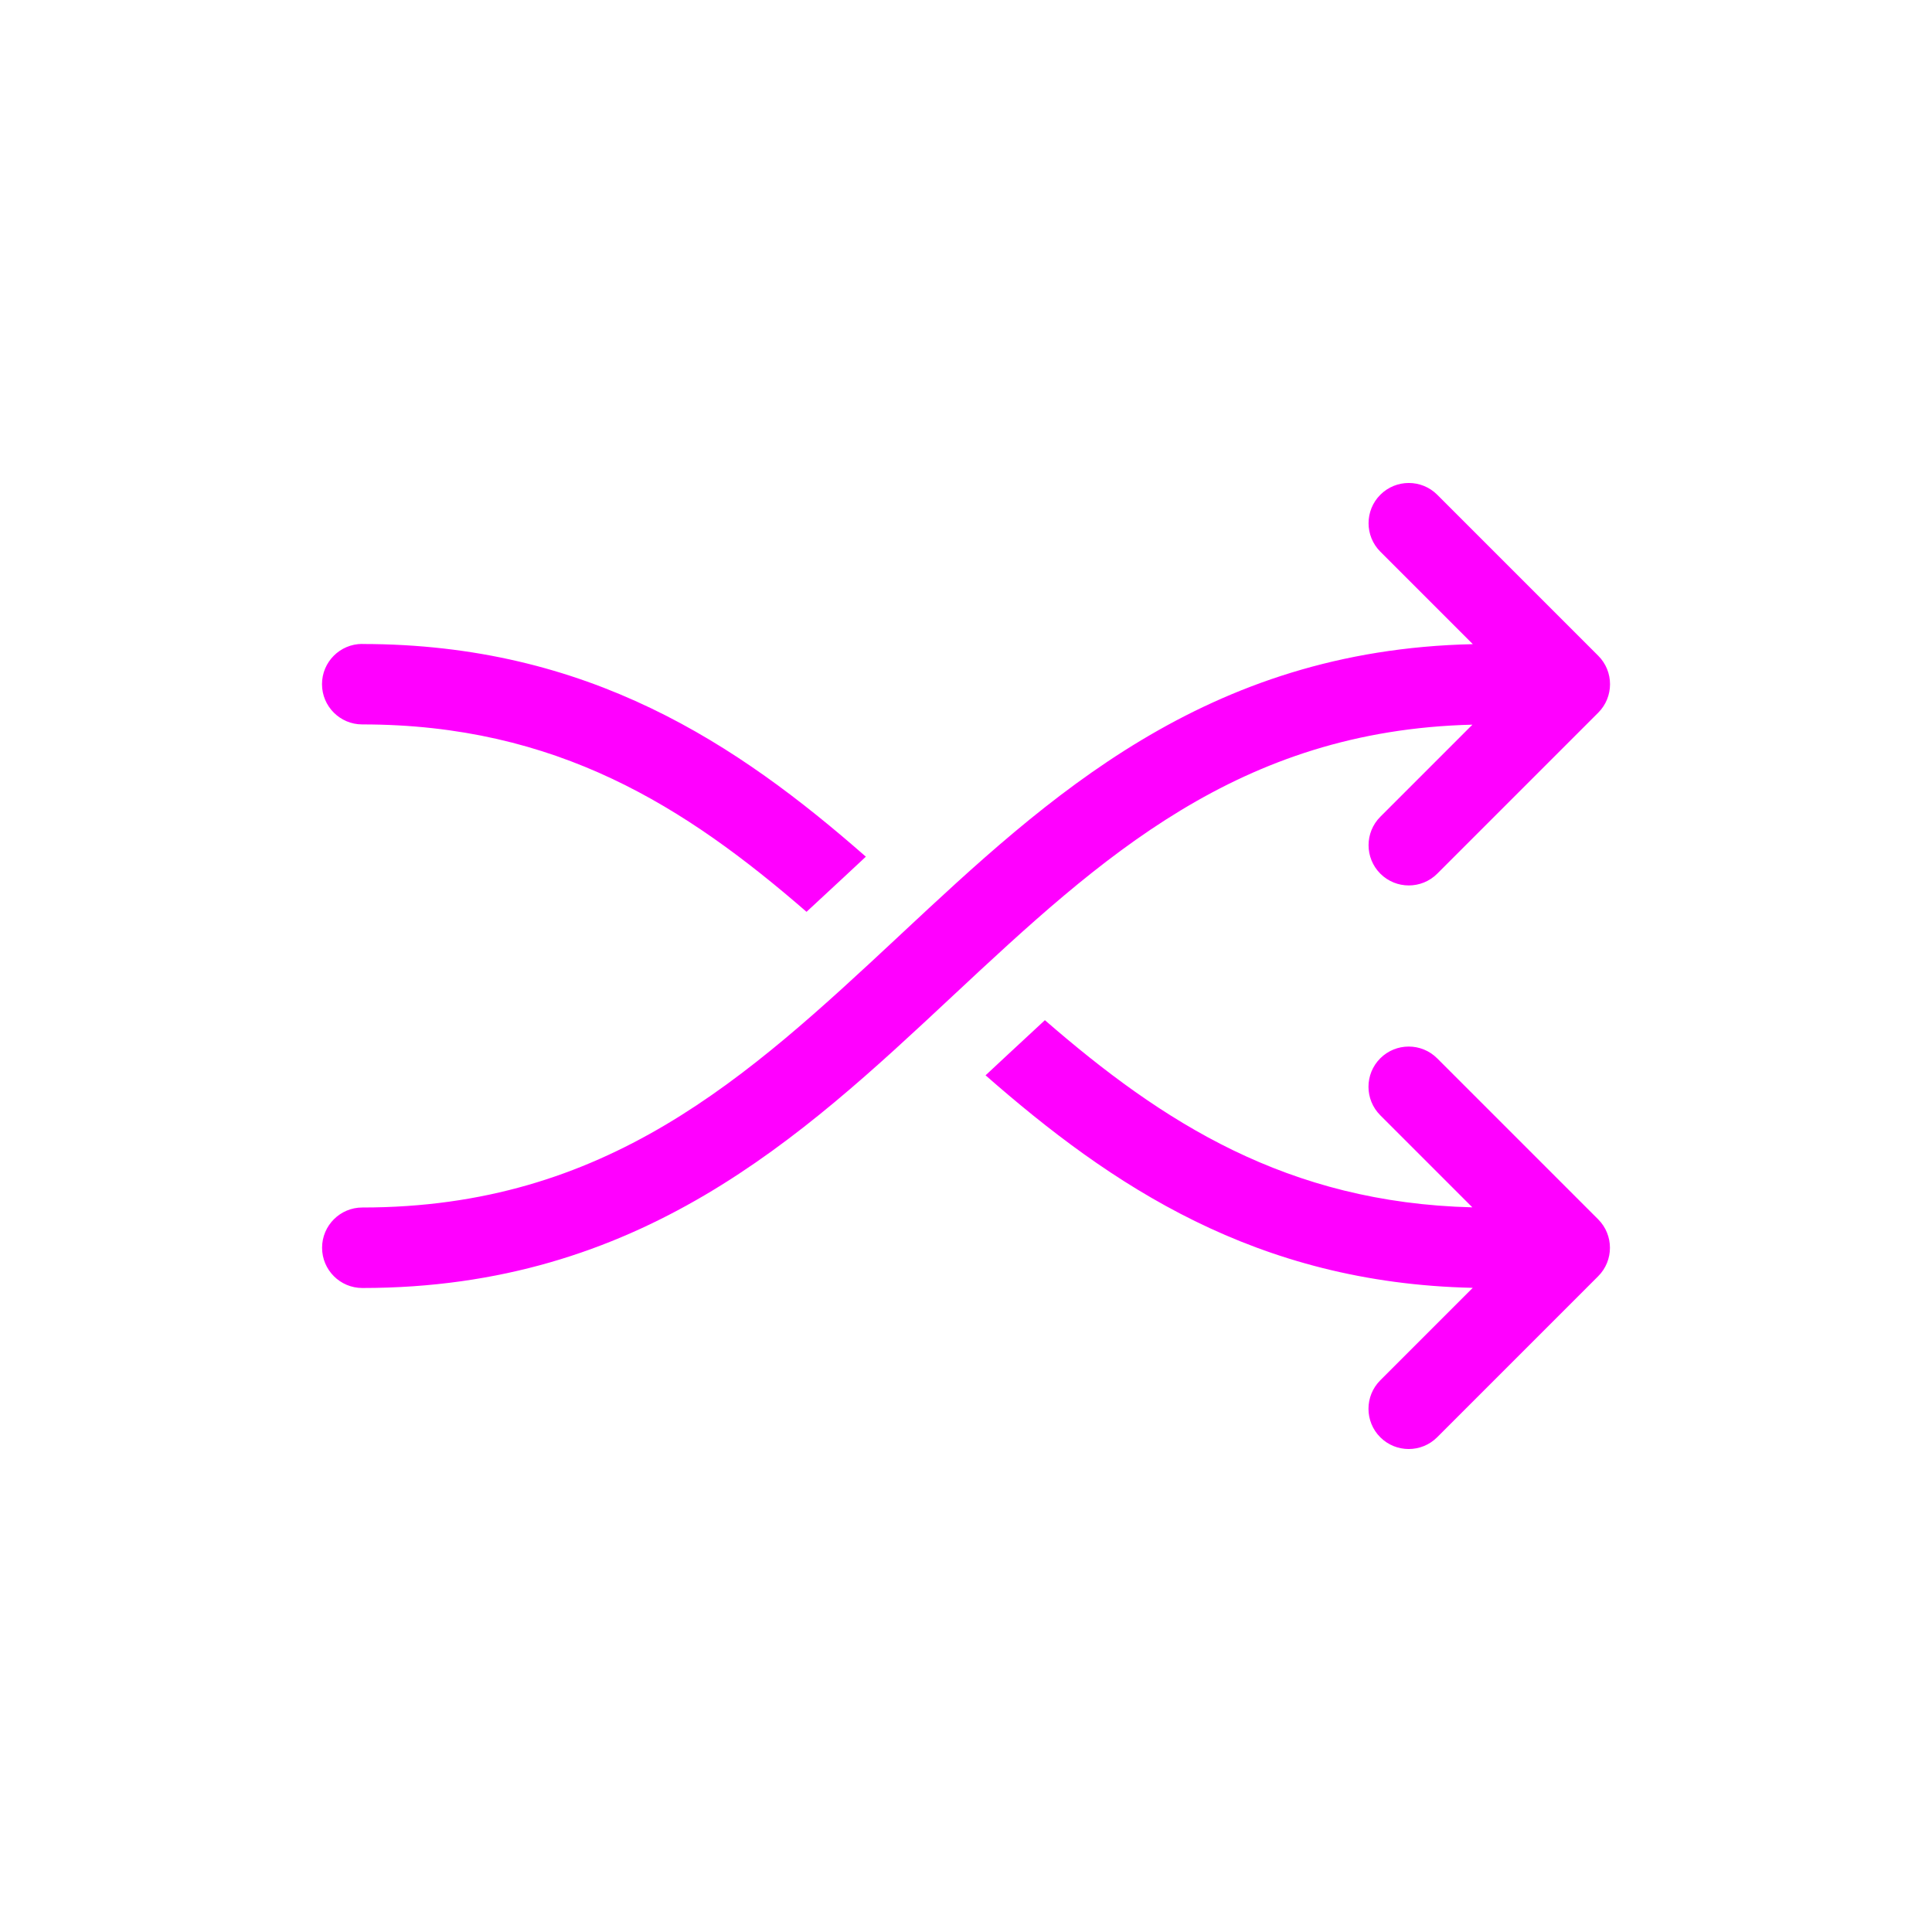
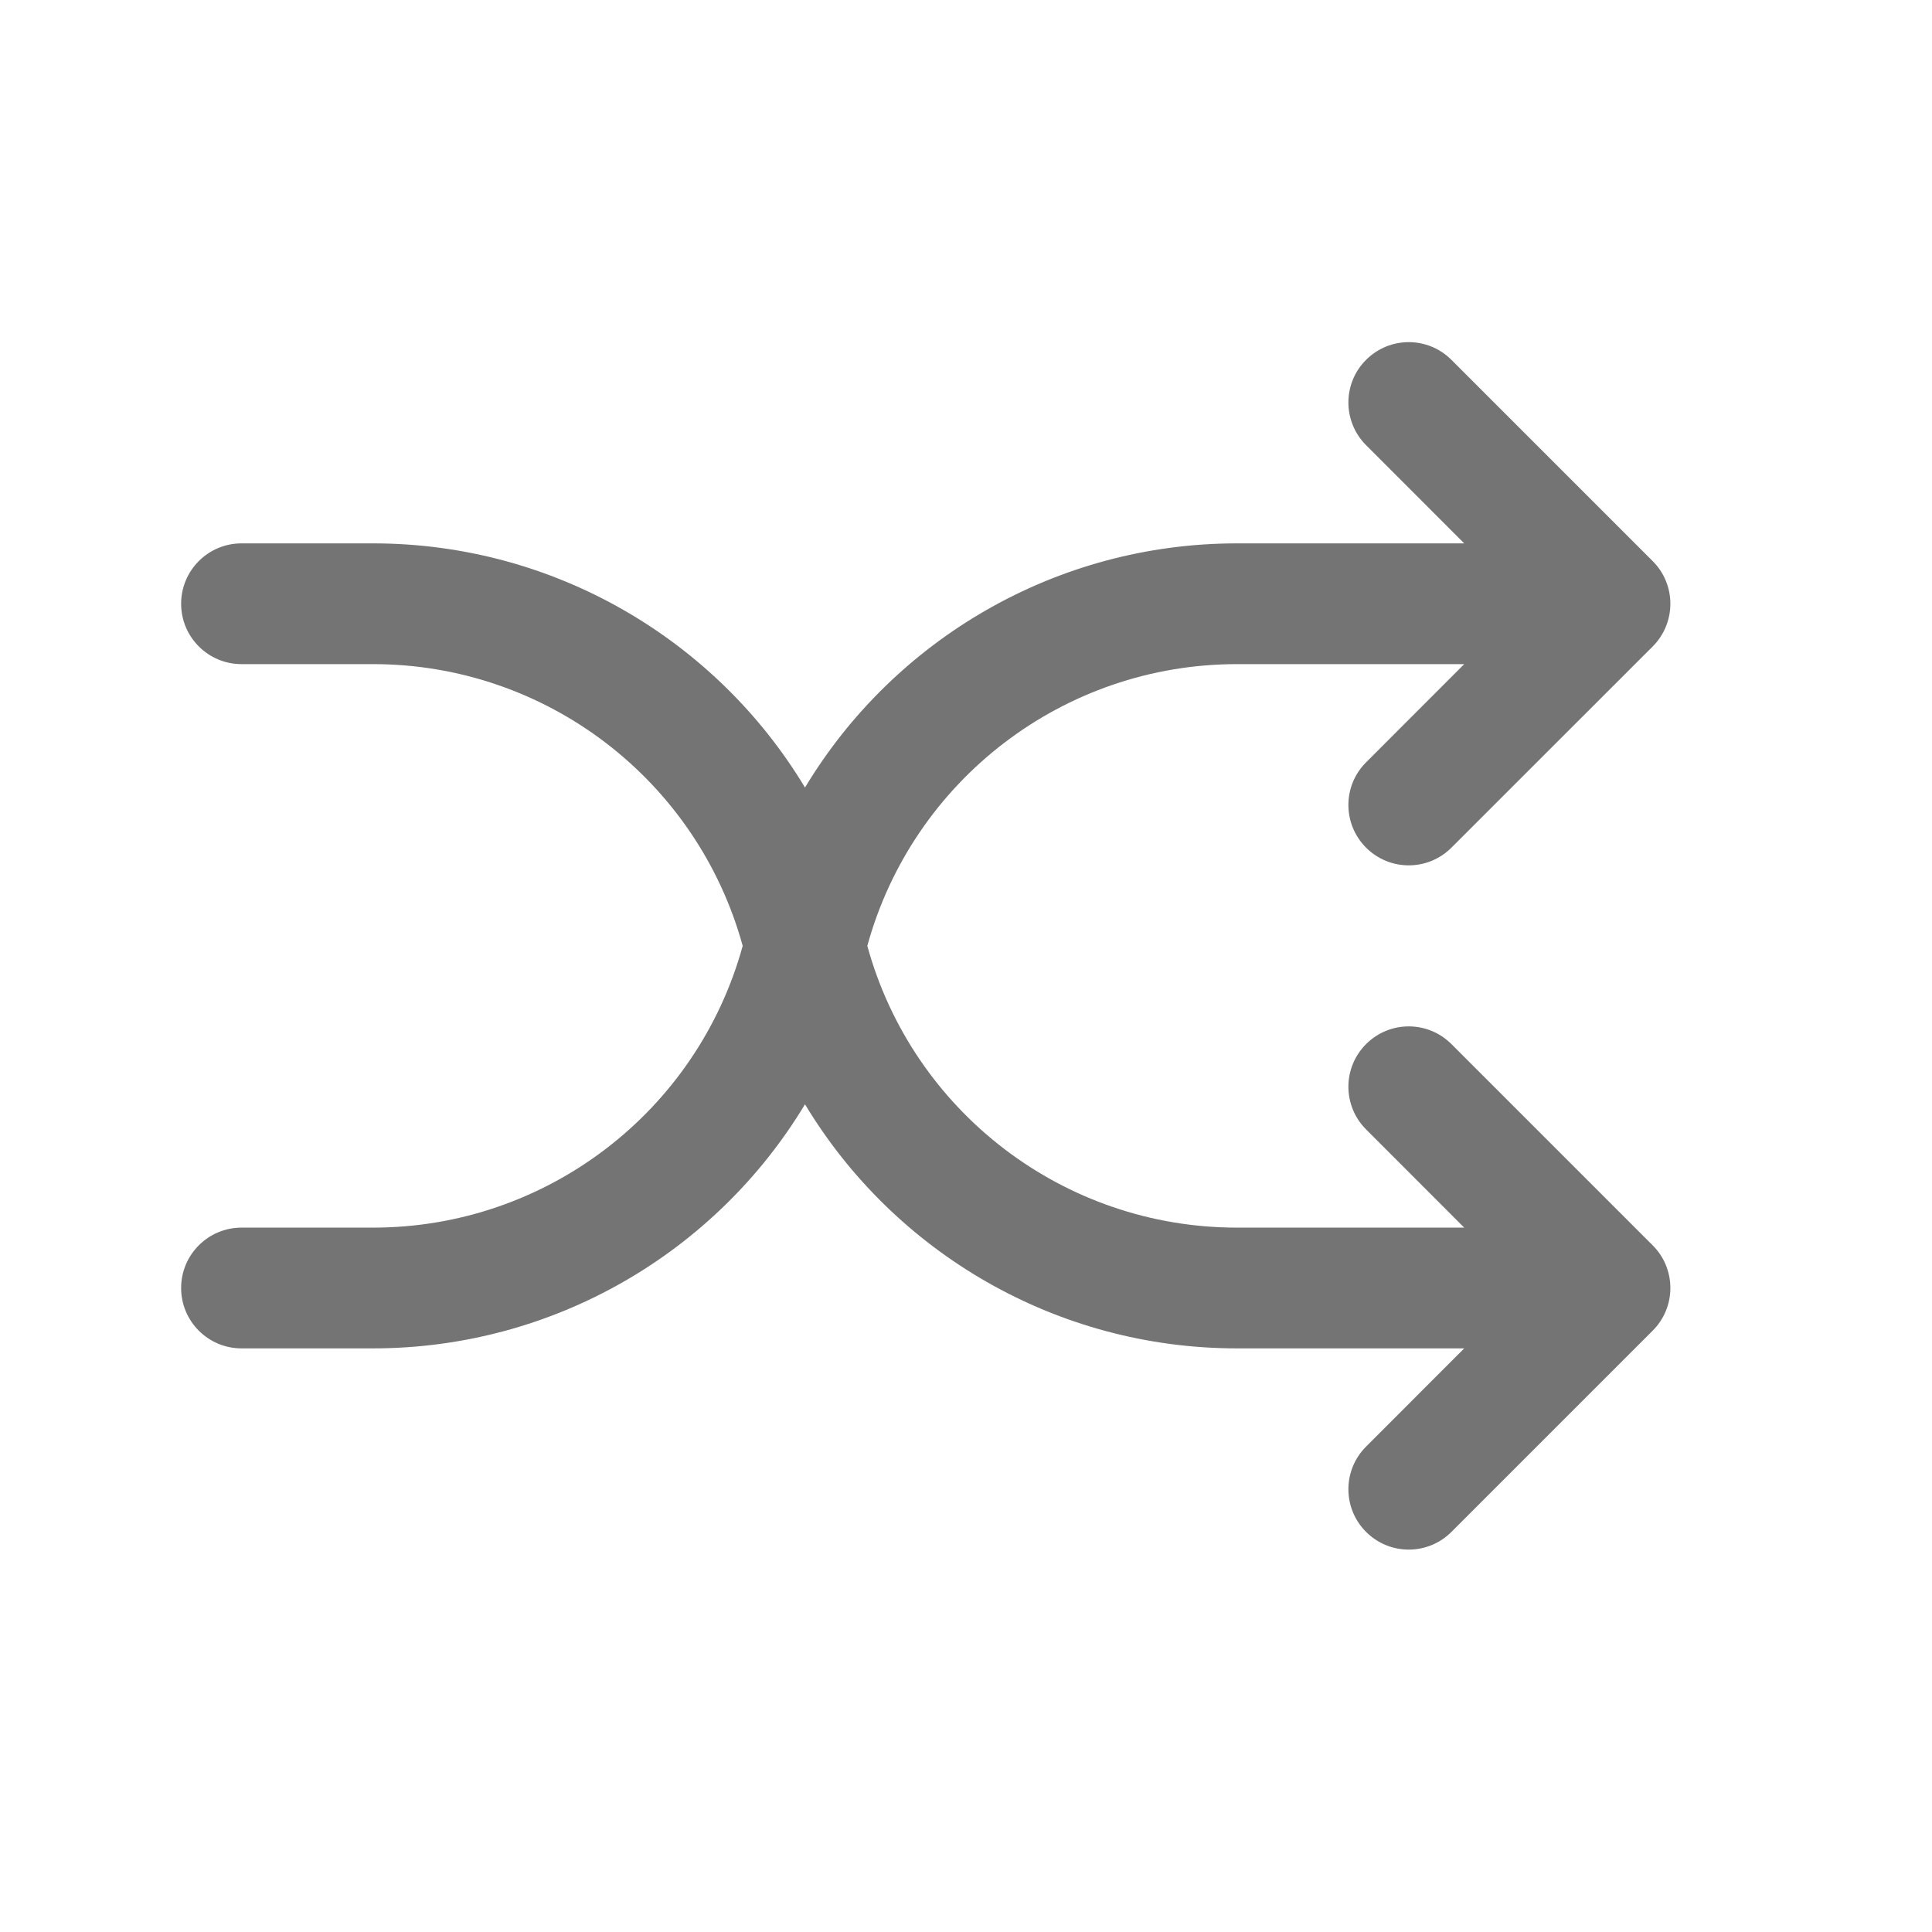
- <svg xmlns="http://www.w3.org/2000/svg" id="svg4" width="24" height="24" fill="none" version="1.1" viewBox="0 0 24 24">
-   <path id="path2" d="m17.854 6.146c-0.195-0.195-0.512-0.195-0.707 0-0.195 0.195-0.195 0.512 0 0.707l1.149 1.149c-3.322 0.072-5.282 1.902-7.104 3.603l-0.032 0.03c-1.882 1.756-3.626 3.365-6.659 3.365-0.276 0-0.5 0.224-0.5 0.5 0 0.276 0.224 0.5 0.5 0.5 3.447 0 5.45-1.869 7.309-3.605l0.032-0.03c1.838-1.716 3.545-3.291 6.449-3.363l-1.144 1.144c-0.195 0.195-0.195 0.512 0 0.707 0.195 0.195 0.512 0.195 0.707 0l2-2c0.195-0.195 0.195-0.512 0-0.707zm-13.354 1.854c2.811 0 4.661 1.243 6.256 2.642l-0.28 0.261c-0.155 0.145-0.307 0.286-0.457 0.424-1.503-1.305-3.101-2.328-5.519-2.328-0.276 0-0.5-0.224-0.5-0.5s0.224-0.5 0.5-0.5zm13.795 7.998c-2.696-0.059-4.495-1.275-6.052-2.64l0.28-0.261c0.155-0.145 0.307-0.286 0.457-0.424 1.459 1.267 3.008 2.268 5.31 2.325l-1.144-1.144c-0.195-0.195-0.195-0.512 0-0.707 0.195-0.195 0.512-0.195 0.707 0l2 2c0.195 0.195 0.195 0.512 0 0.707l-2 2c-0.195 0.195-0.512 0.195-0.707 0-0.195-0.195-0.195-0.512 0-0.707z" fill="#FF00FF" />
+ <svg xmlns="http://www.w3.org/2000/svg" width="24" height="24" viewBox="0 0 24 24">
+   <path d="M20.75 7.5C20.75 7.699 20.671 7.89 20.53 8.031L18.03 10.53C17.737 10.823 17.263 10.823 16.97 10.53C16.677 10.237 16.677 9.762 16.97 9.47L18.189 8.25H15.366C13.215 8.25 11.34 9.69 10.774 11.75C11.34 13.81 13.215 15.25 15.366 15.25H18.189L16.97 14.03C16.677 13.737 16.677 13.263 16.97 12.97C17.263 12.677 17.737 12.677 18.03 12.97L20.53 15.47C20.671 15.61 20.75 15.801 20.75 16C20.75 16.199 20.671 16.39 20.53 16.53L18.03 19.03C17.737 19.323 17.263 19.323 16.97 19.03C16.677 18.737 16.677 18.263 16.97 17.97L18.189 16.75H15.366C13.124 16.75 11.109 15.56 10.0 13.718C8.891 15.56 6.876 16.75 4.634 16.75H3.0C2.586 16.75 2.25 16.414 2.25 16.0C2.25 15.586 2.586 15.25 3.0 15.25H4.634C6.785 15.25 8.66 13.81 9.226 11.75C8.66 9.69 6.785 8.25 4.634 8.25H3.0C2.586 8.25 2.25 7.914 2.25 7.5C2.25 7.086 2.586 6.75 3.0 6.75H4.634C6.876 6.75 8.891 7.94 10.0 9.783C11.109 7.94 13.124 6.75 15.366 6.75H18.189L16.97 5.53C16.677 5.237 16.677 4.762 16.97 4.47C17.263 4.177 17.737 4.177 18.03 4.47L20.53 6.97C20.671 7.11 20.75 7.301 20.75 7.5Z" fill="#747474" />
</svg>
